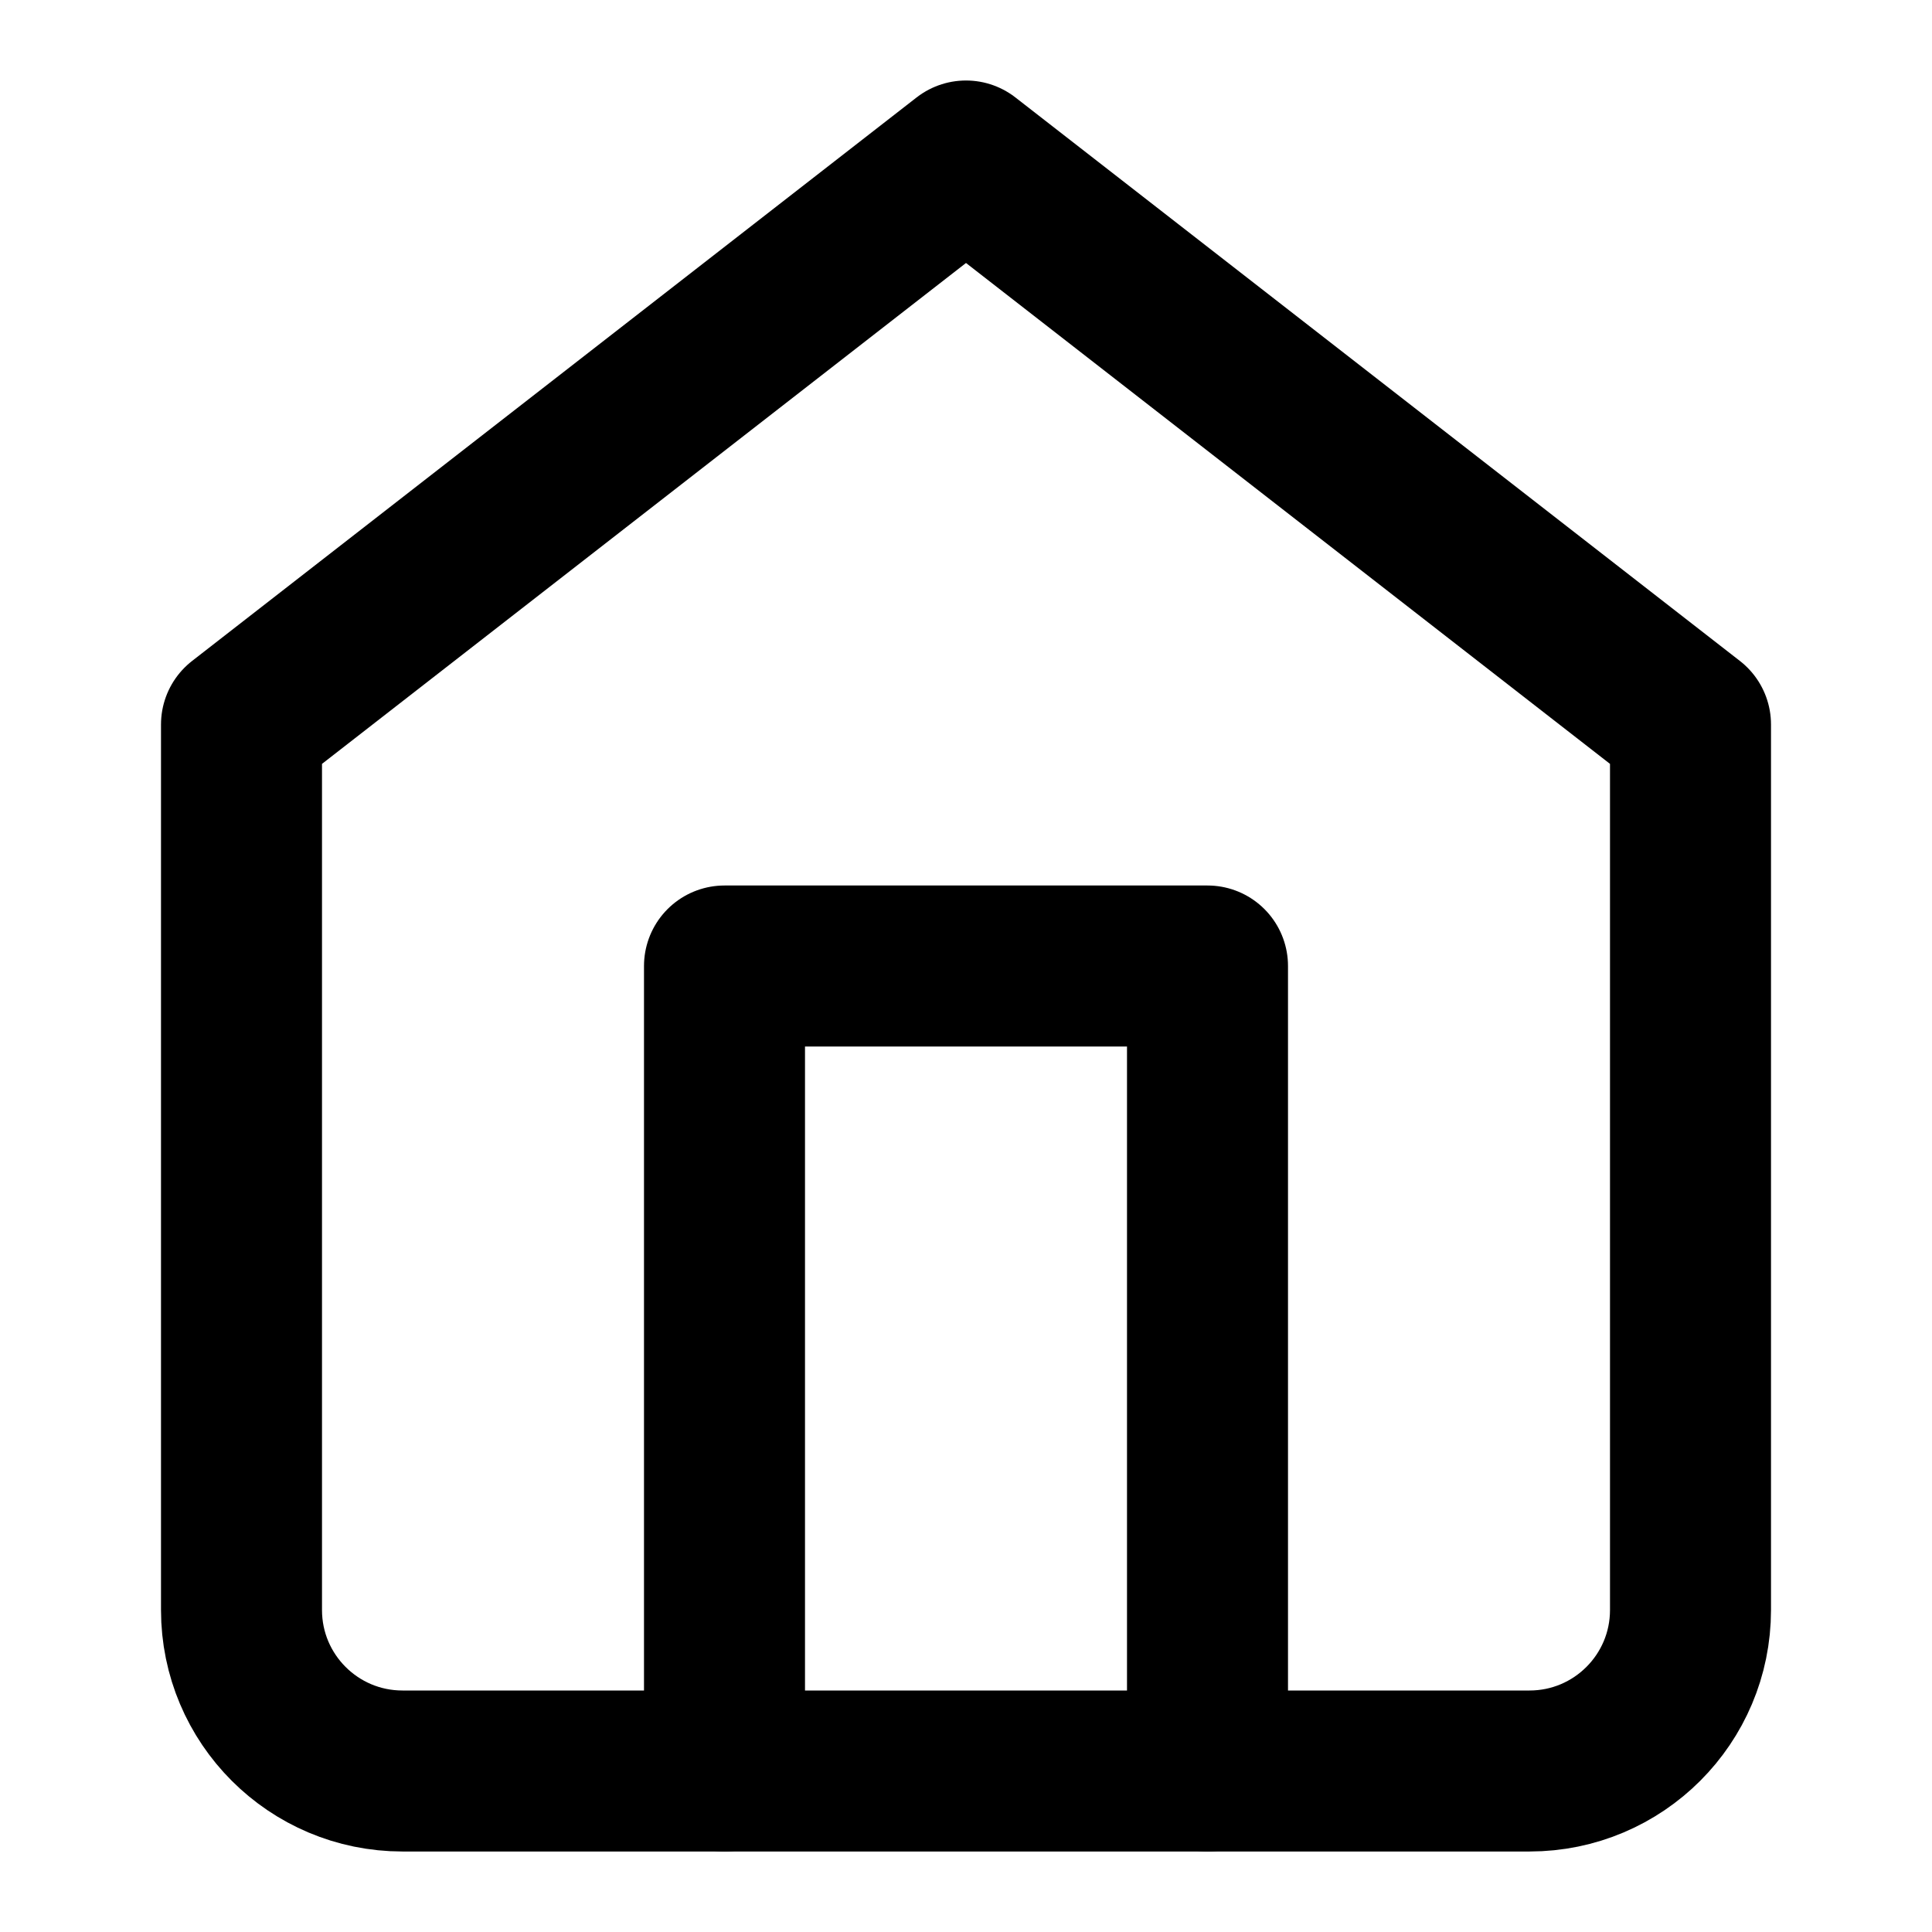
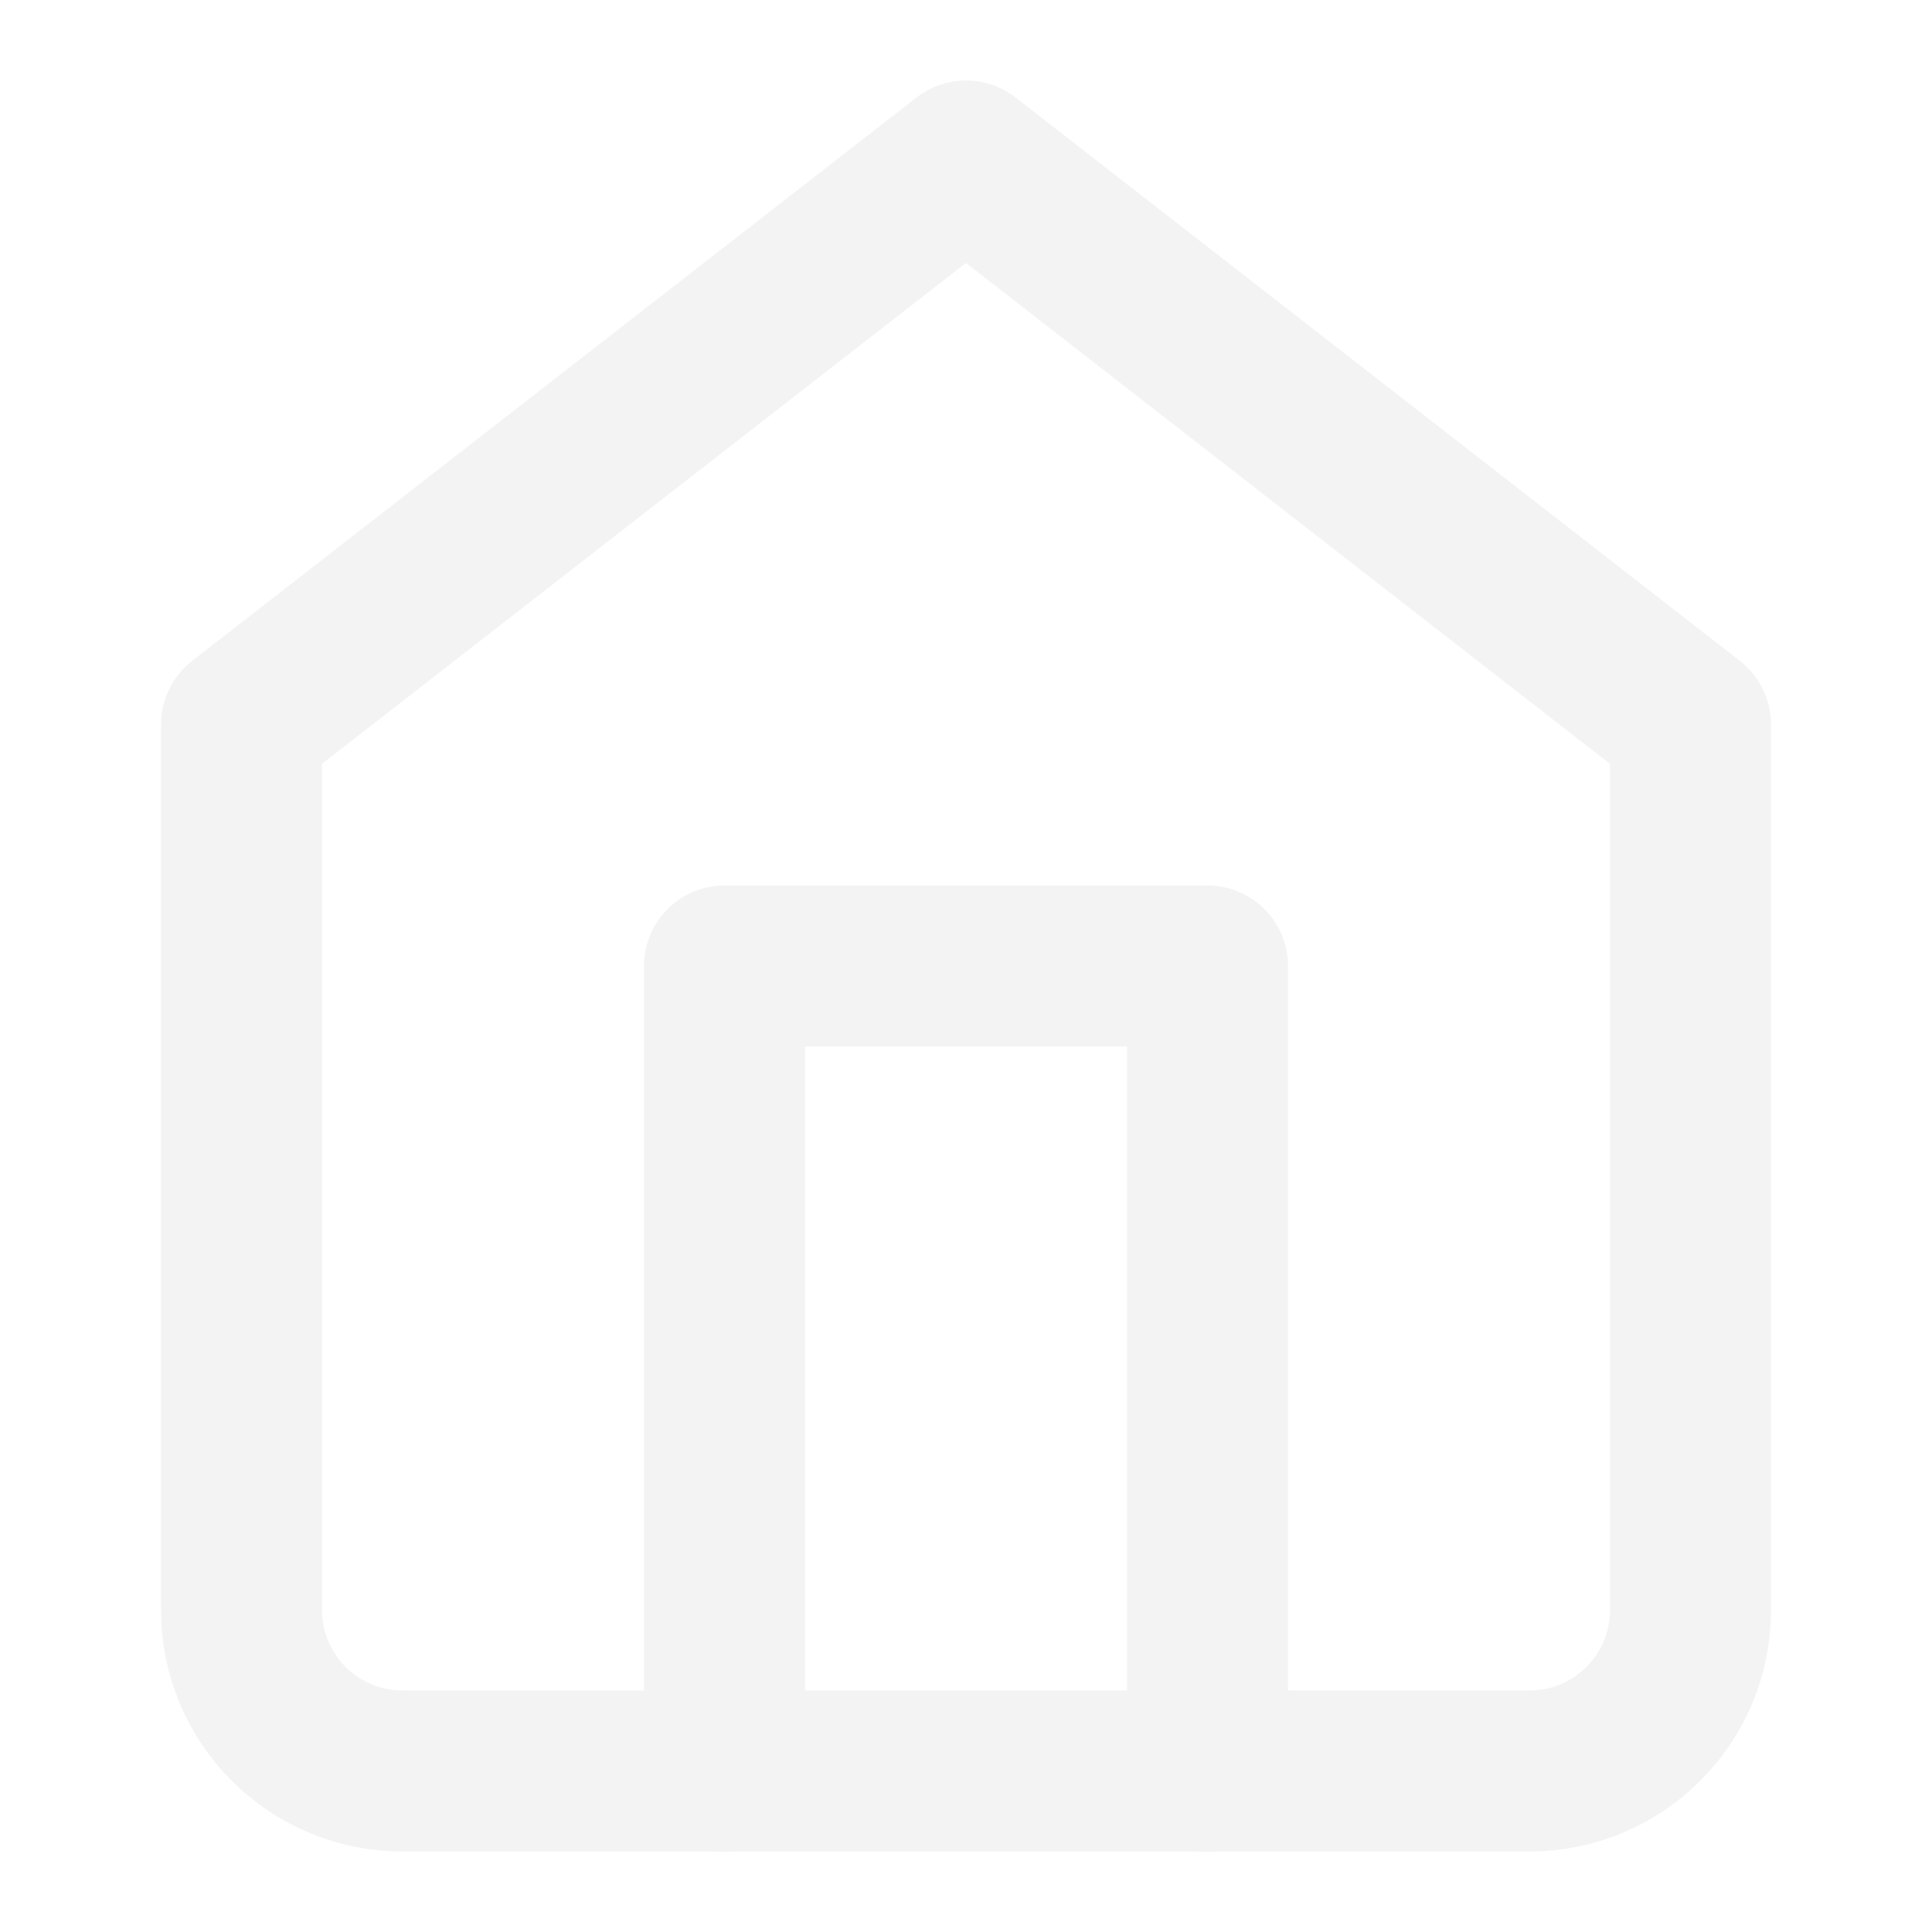
- <svg xmlns="http://www.w3.org/2000/svg" width="24" height="24" viewBox="0 0 24 24" fill="none" stroke="currentColor" stroke-width="2" stroke-linecap="round" stroke-linejoin="round" class="feather feather-home">
+ <svg xmlns="http://www.w3.org/2000/svg" width="24" height="24" viewBox="0 0 24 24" fill="none" stroke="#f3f3f3" stroke-width="2" stroke-linecap="round" stroke-linejoin="round" class="feather feather-home">
  <path d="M3 9l9-7 9 7v11a2 2 0 0 1-2 2H5a2 2 0 0 1-2-2z" />
  <polyline points="9 22 9 12 15 12 15 22" />
</svg>
